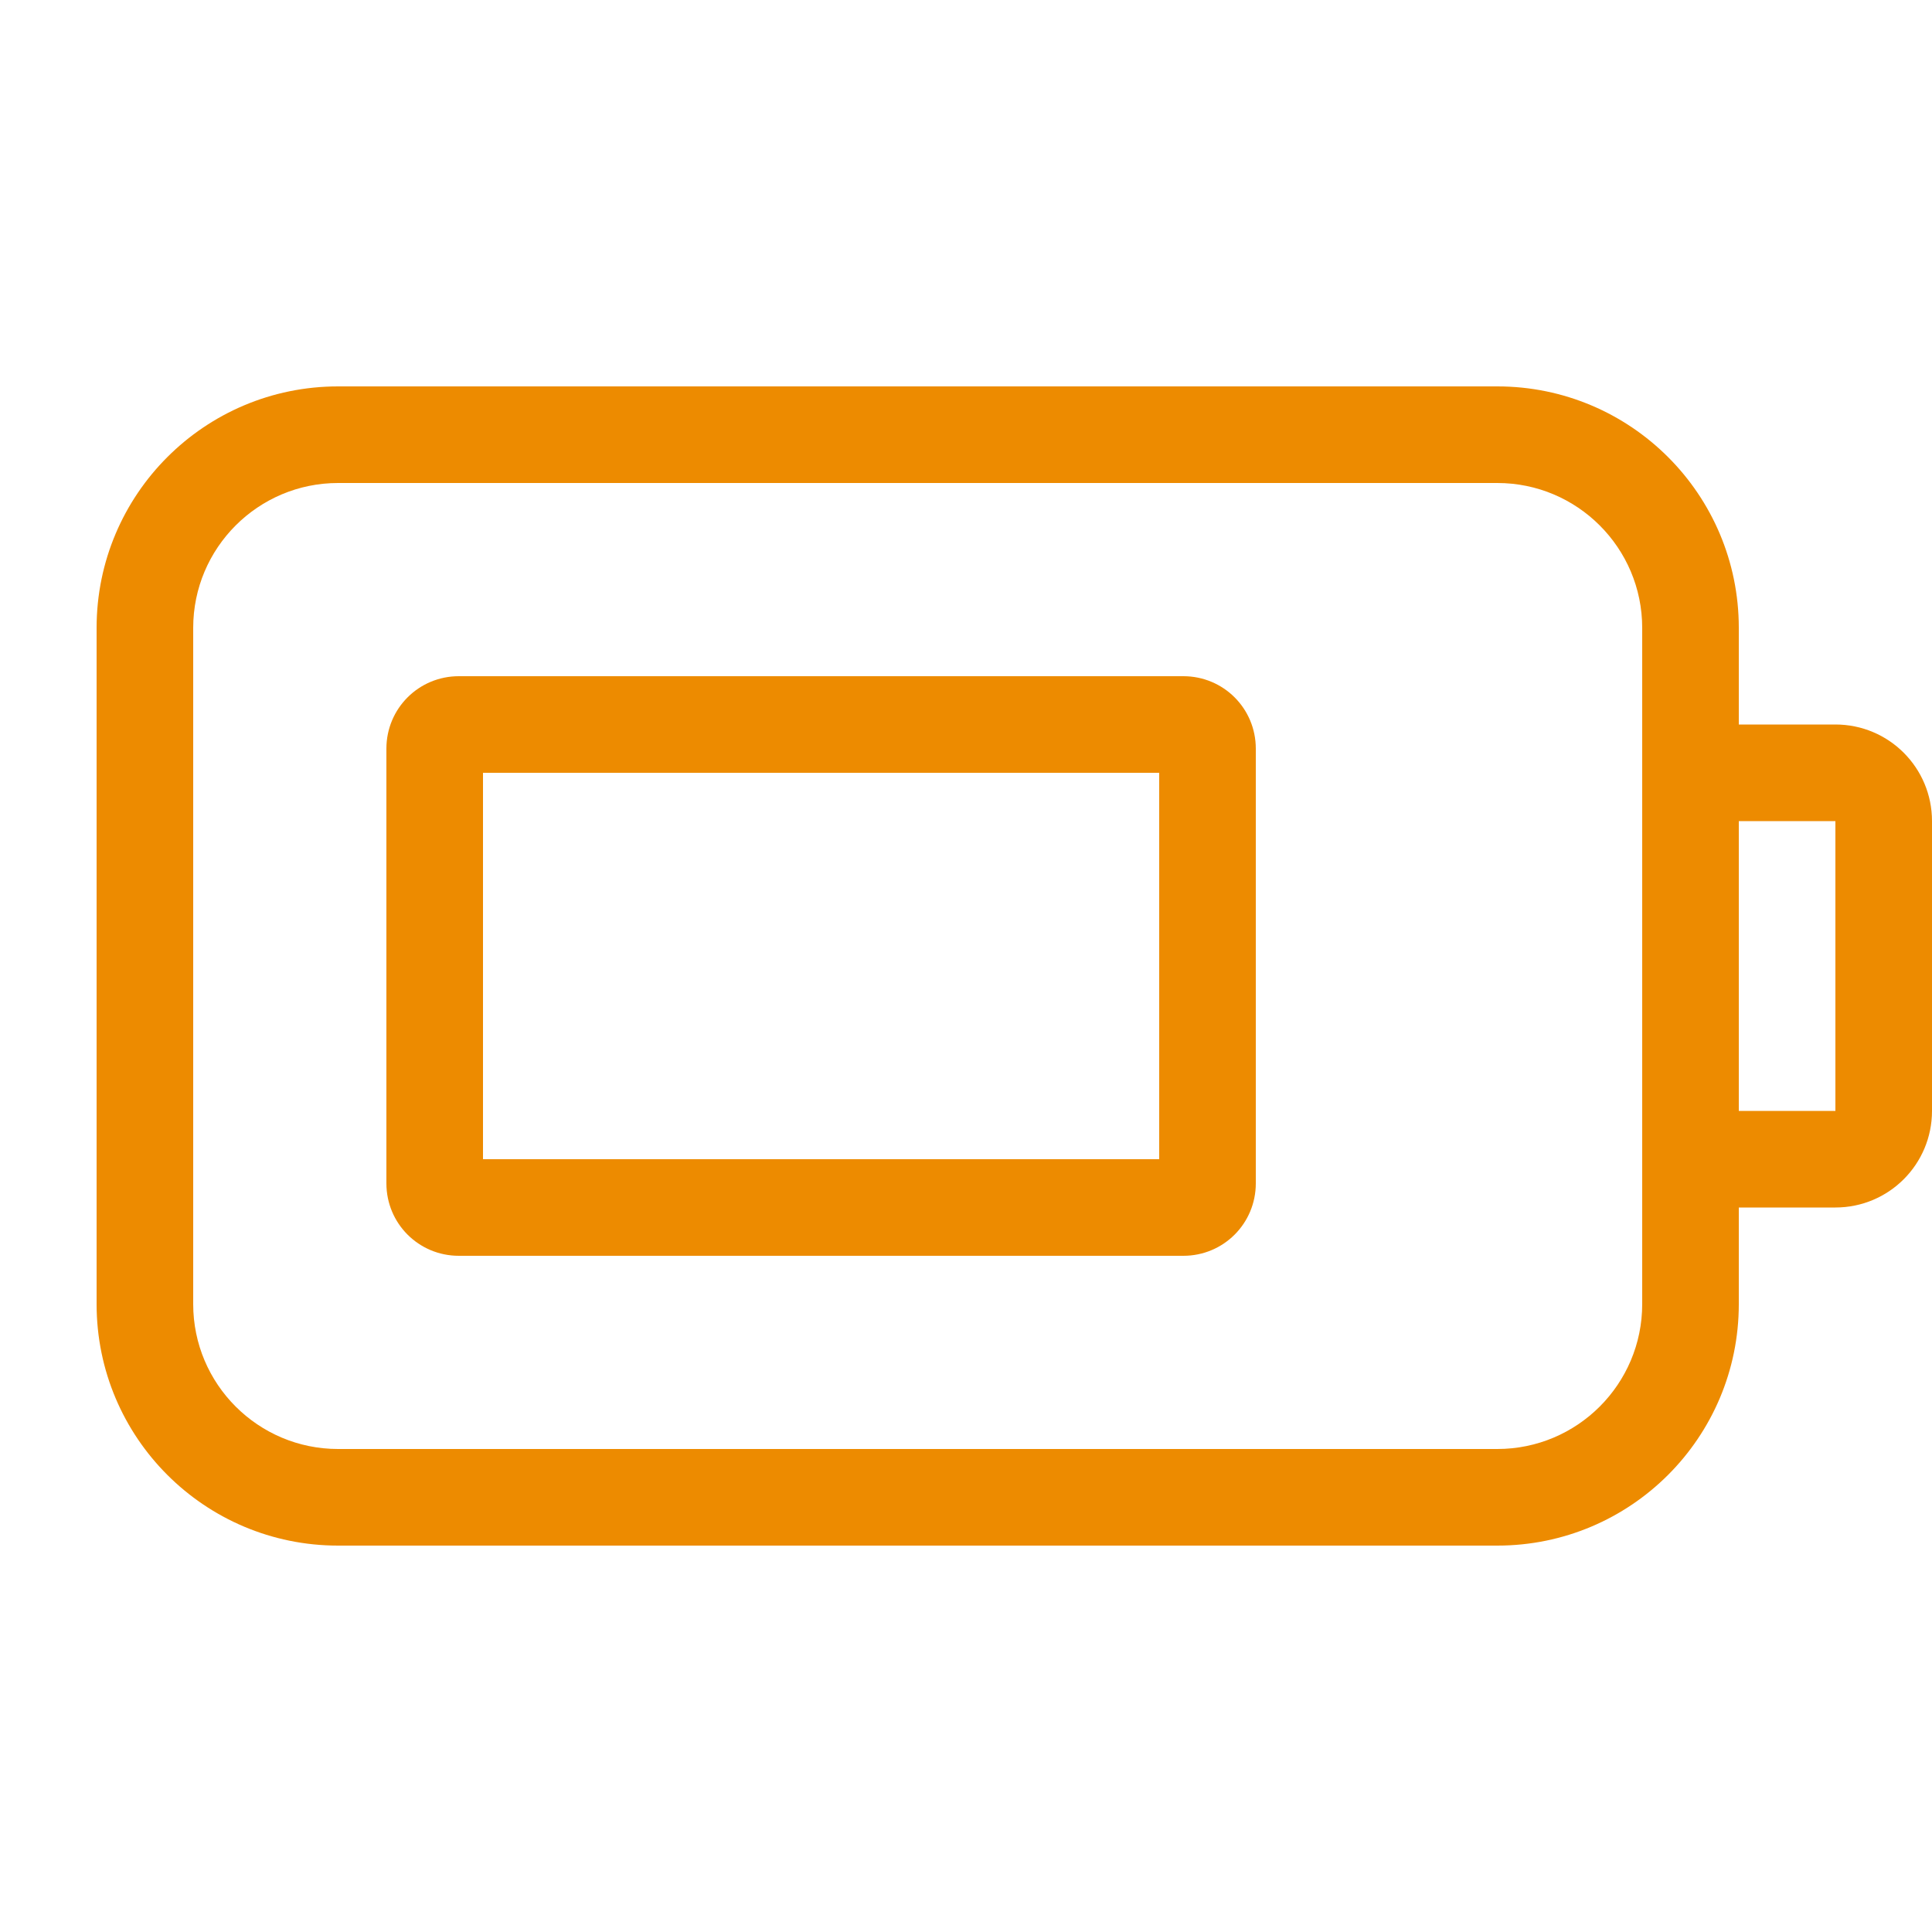
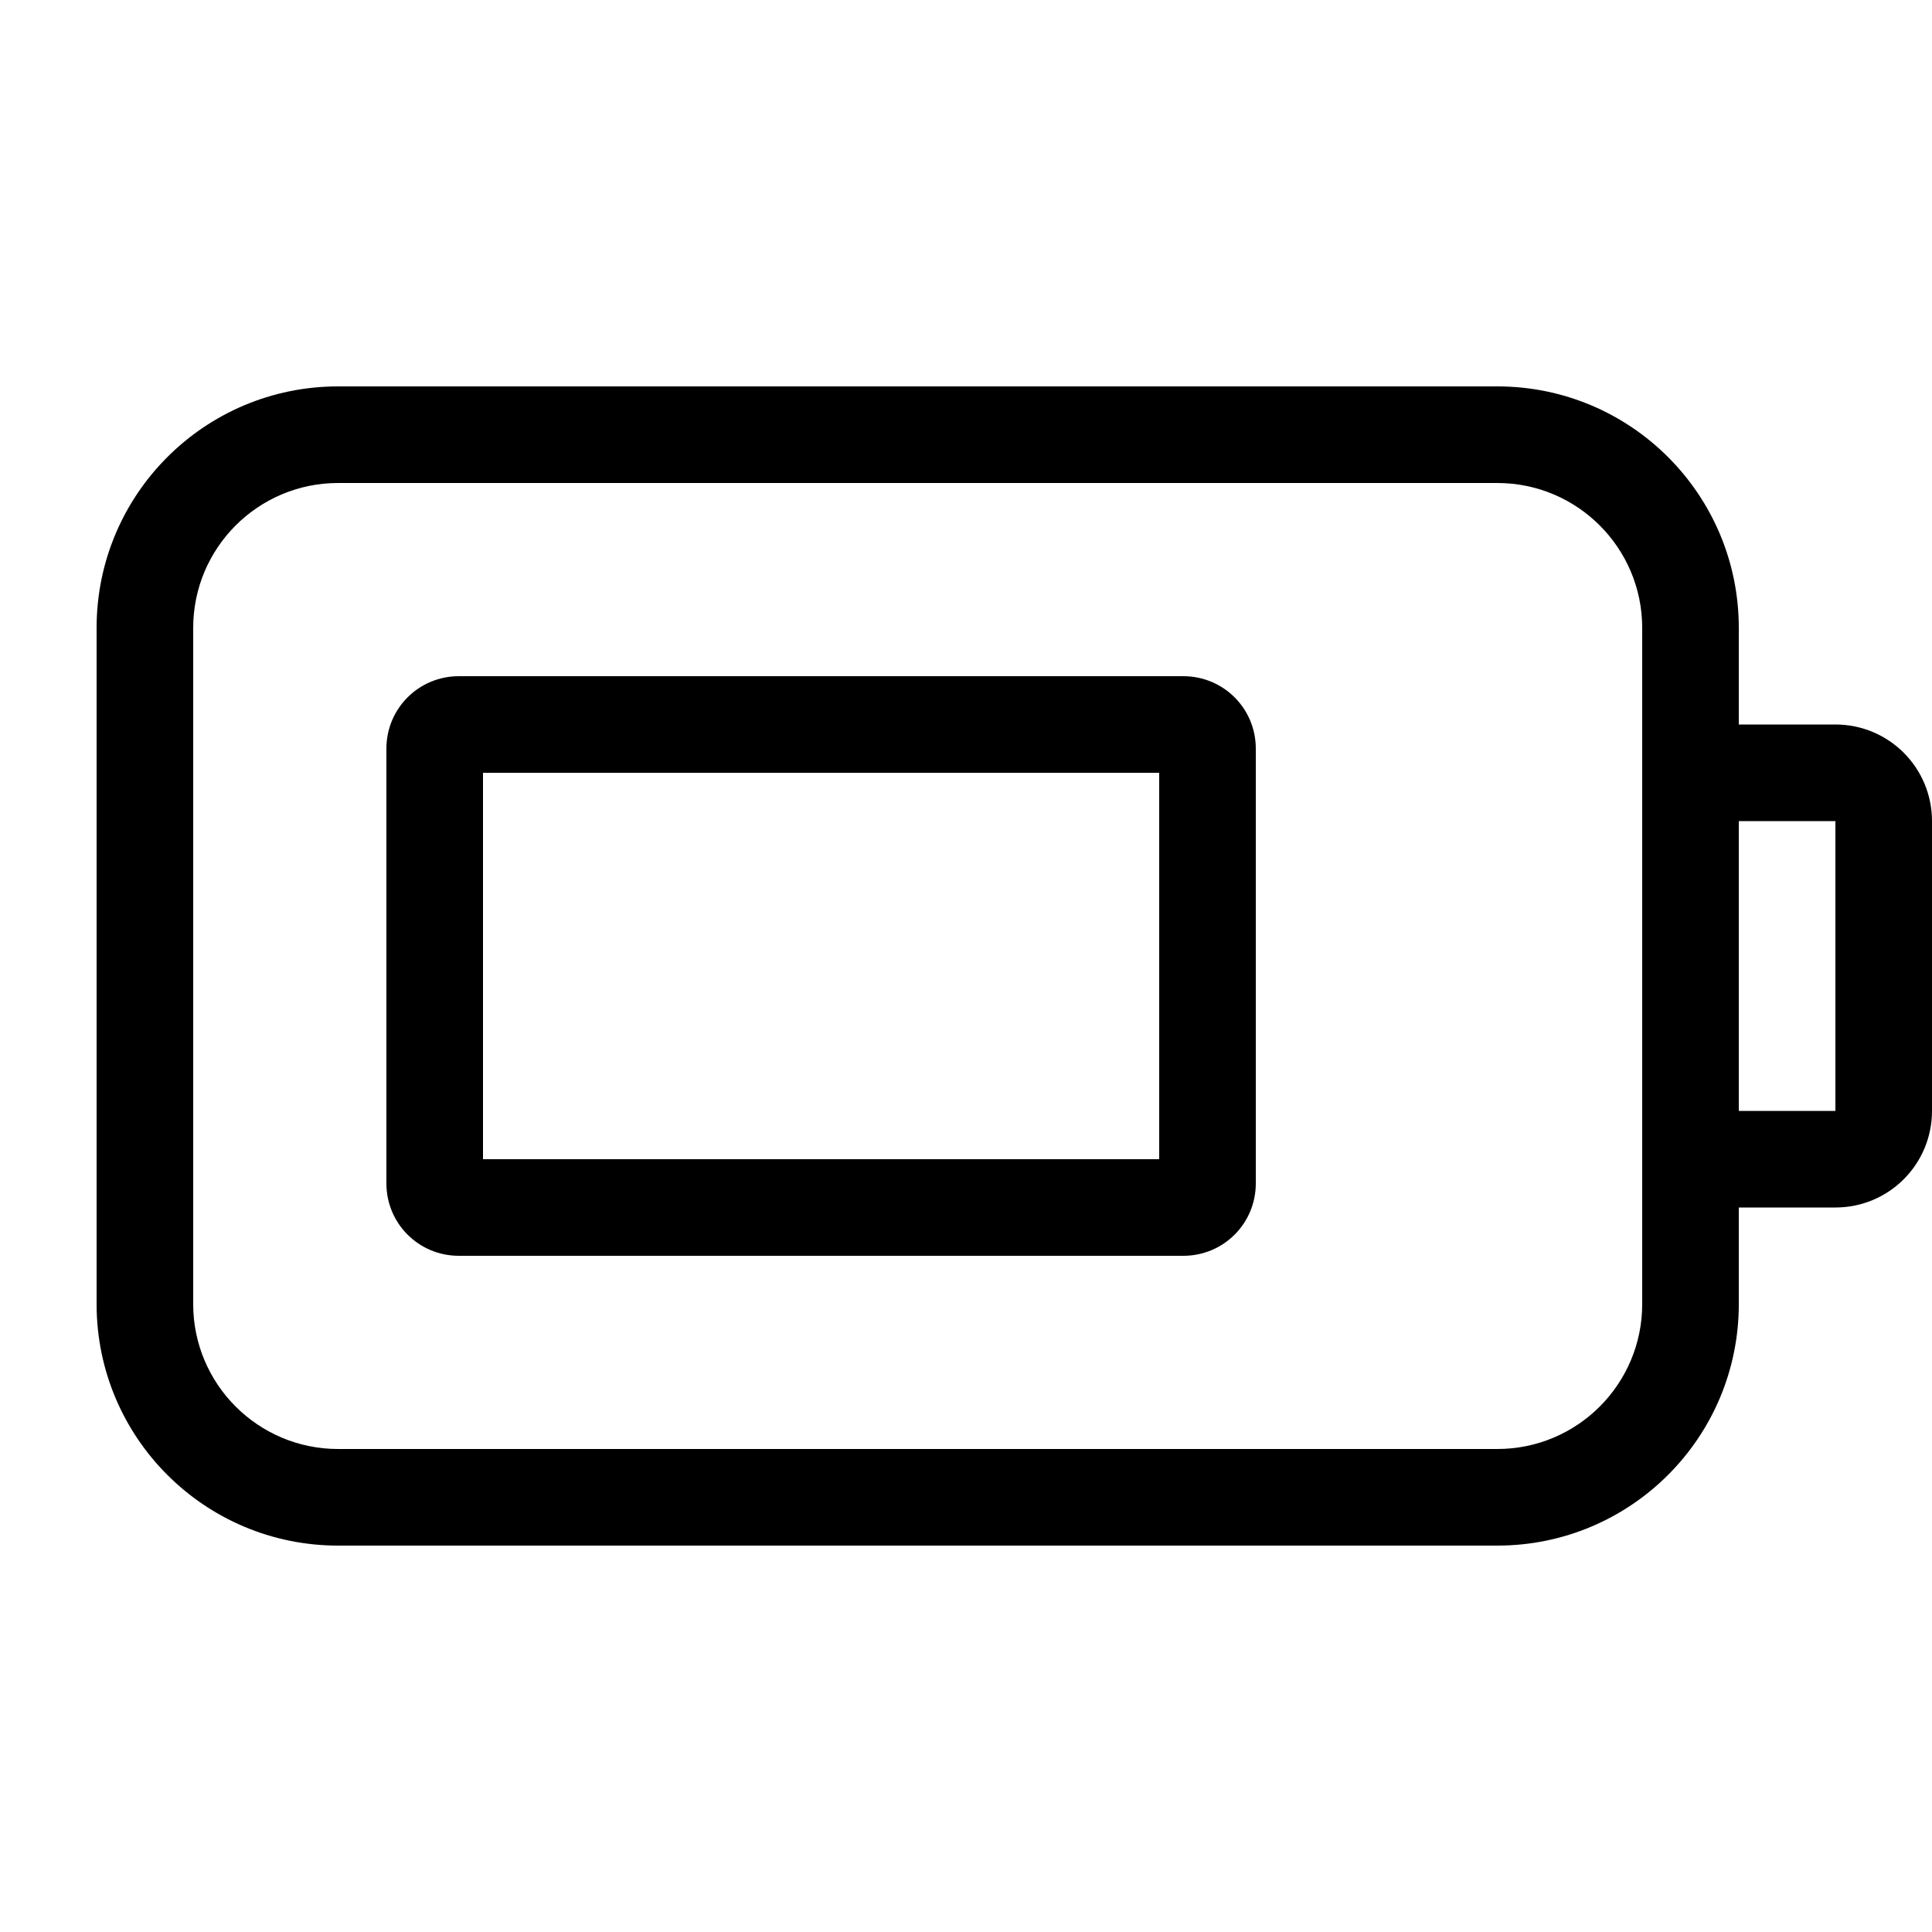
<svg xmlns="http://www.w3.org/2000/svg" viewBox="0 0 640 640">
-   <path fill="#ed8b00" d="M496 160C522.5 160 544 181.5 544 208L544 432C544 458.5 522.5 480 496 480L112 480C85.5 480 64 458.5 64 432L64 208C64 181.5 85.5 160 112 160L496 160zM576 432L576 400L608 400C625.7 400 640 385.7 640 368L640 272C640 254.3 625.7 240 608 240L576 240L576 208C576 163.8 540.2 128 496 128L112 128C67.8 128 32 163.8 32 208L32 432C32 476.2 67.8 512 112 512L496 512C540.2 512 576 476.2 576 432zM576 368L576 272L608 272L608 368L576 368zM160 384L160 256L384 256L384 384L160 384zM128 248L128 392C128 405.3 138.7 416 152 416L392 416C405.3 416 416 405.3 416 392L416 248C416 234.7 405.3 224 392 224L152 224C138.7 224 128 234.7 128 248z" />
+   <path fill="#000" d="M496 160C522.5 160 544 181.5 544 208L544 432C544 458.5 522.5 480 496 480L112 480C85.5 480 64 458.5 64 432L64 208C64 181.5 85.5 160 112 160L496 160zM576 432L576 400L608 400C625.7 400 640 385.7 640 368L640 272C640 254.3 625.7 240 608 240L576 240L576 208C576 163.8 540.2 128 496 128L112 128C67.8 128 32 163.8 32 208L32 432C32 476.2 67.8 512 112 512L496 512C540.2 512 576 476.2 576 432zM576 368L576 272L608 272L608 368L576 368zM160 384L160 256L384 256L384 384L160 384zM128 248L128 392C128 405.3 138.7 416 152 416L392 416C405.3 416 416 405.3 416 392L416 248C416 234.7 405.3 224 392 224L152 224C138.7 224 128 234.7 128 248z" />
</svg>
